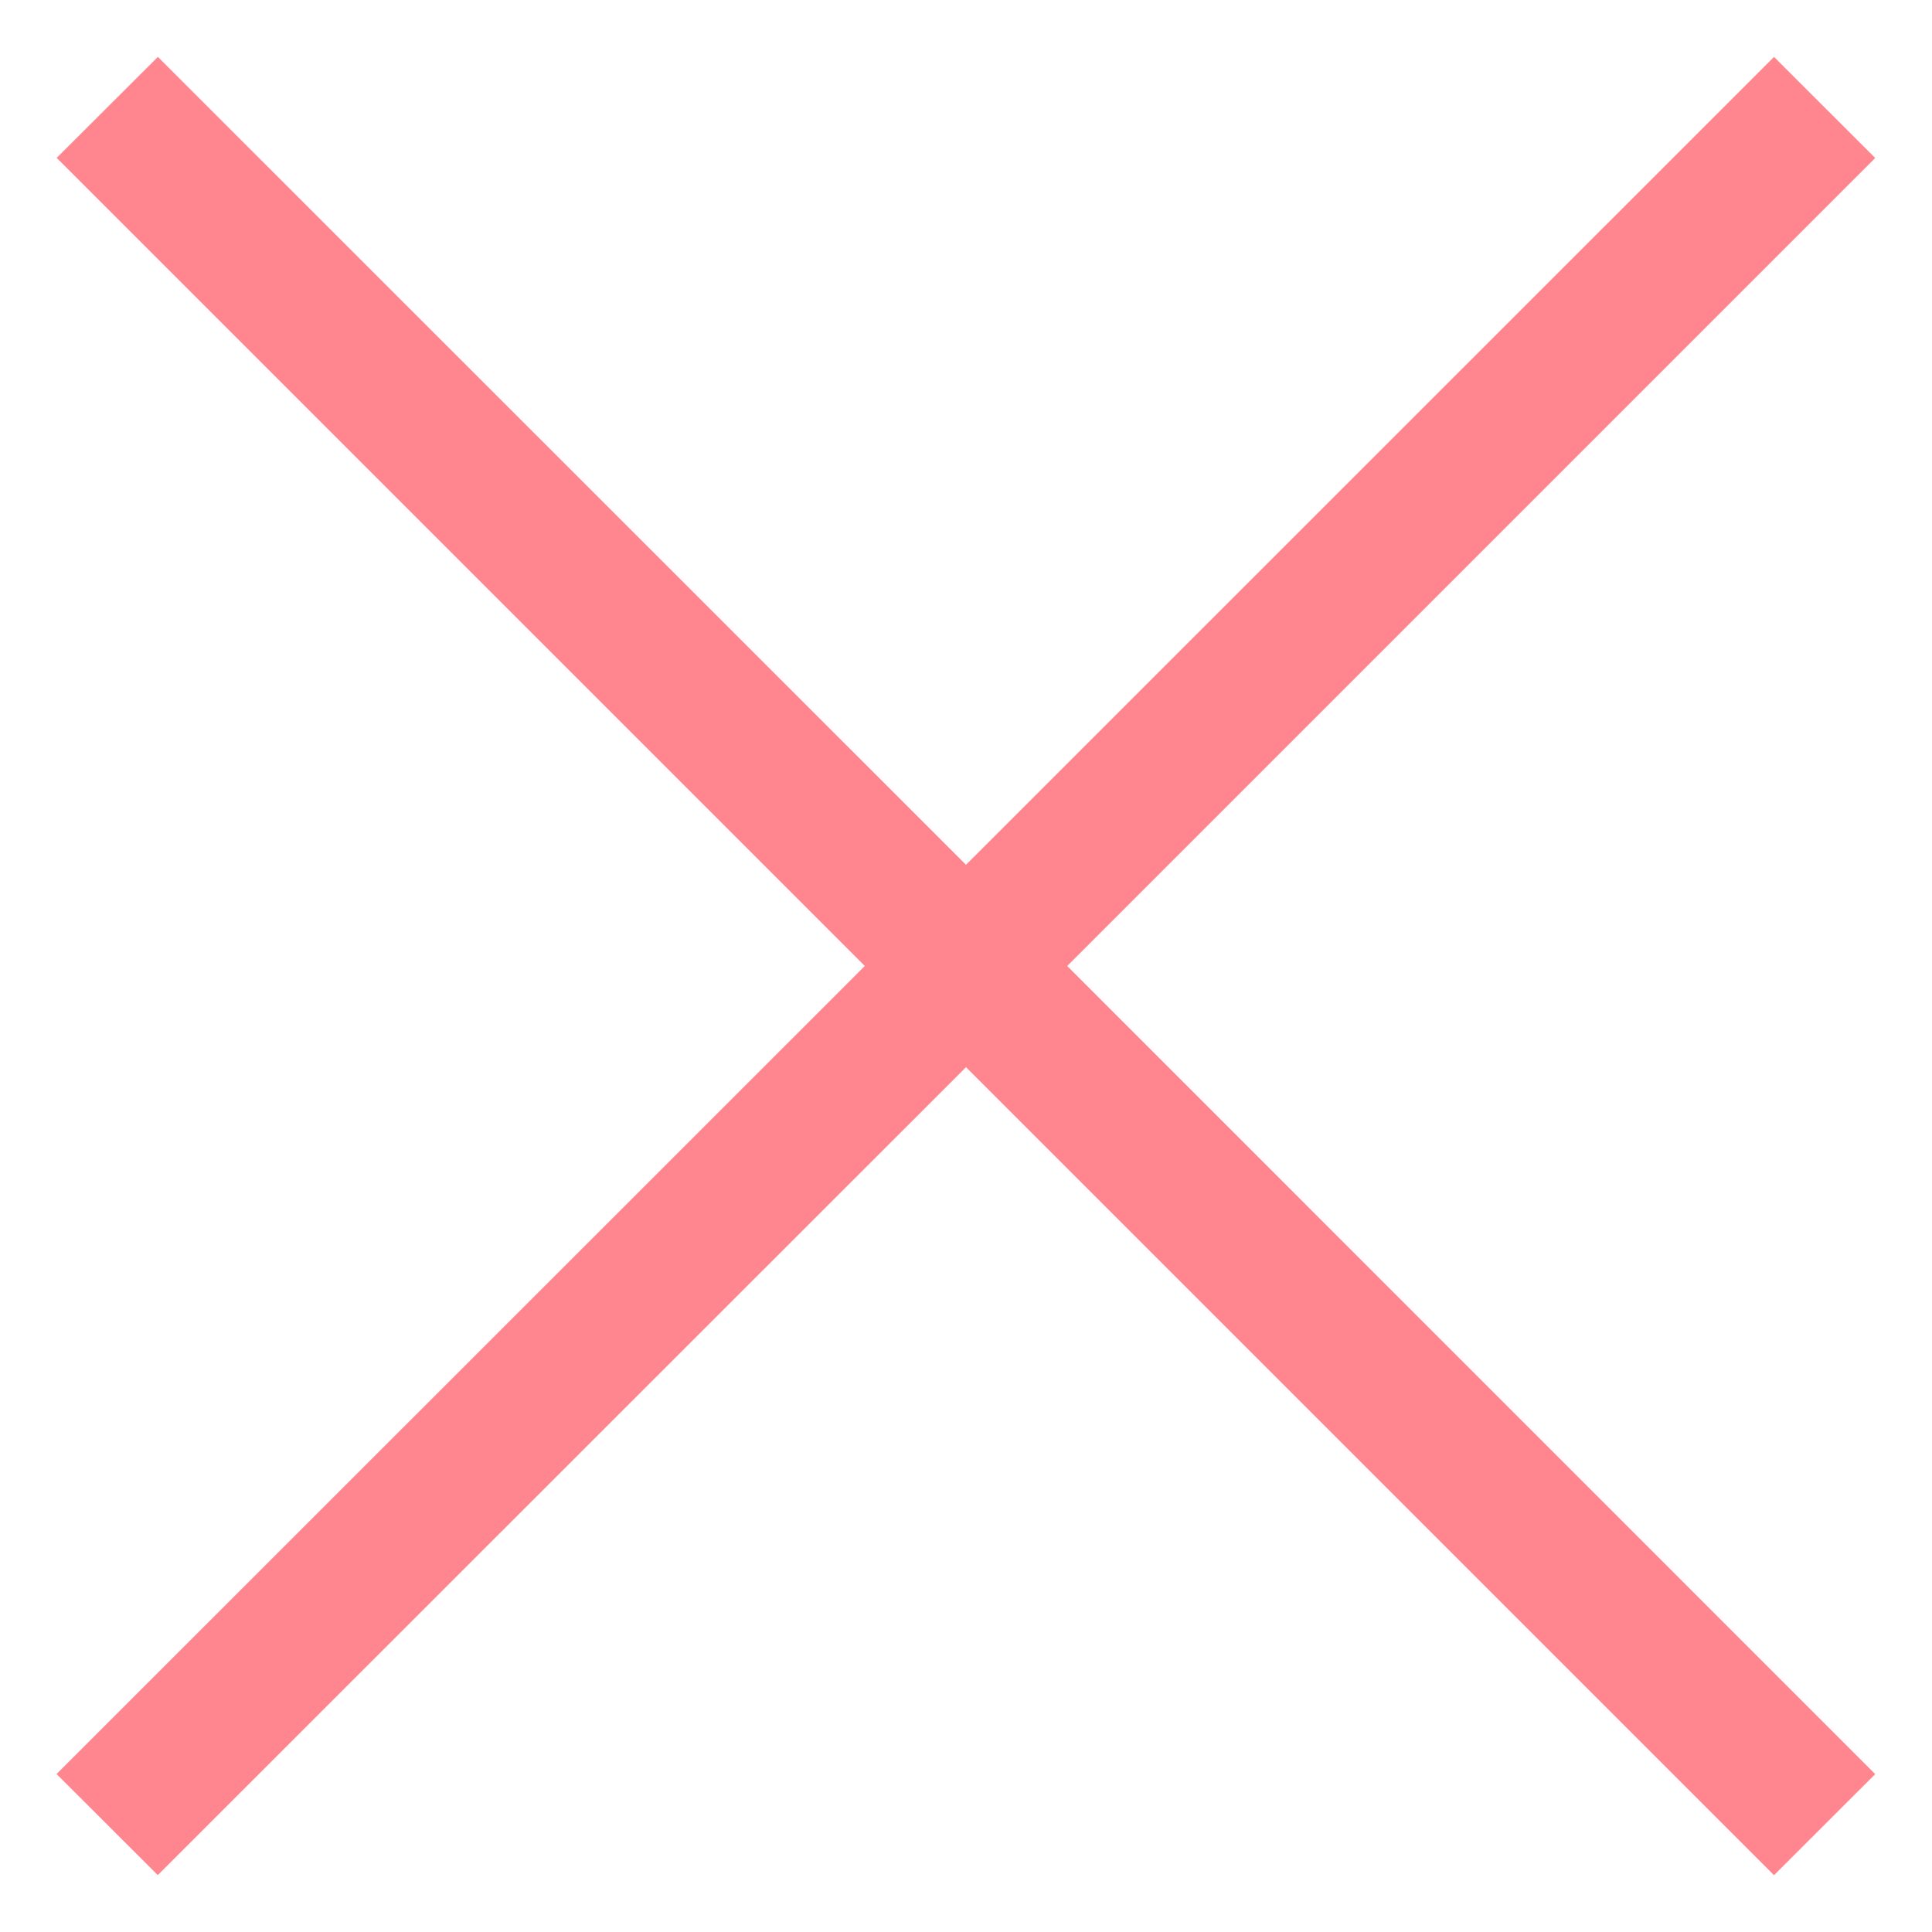
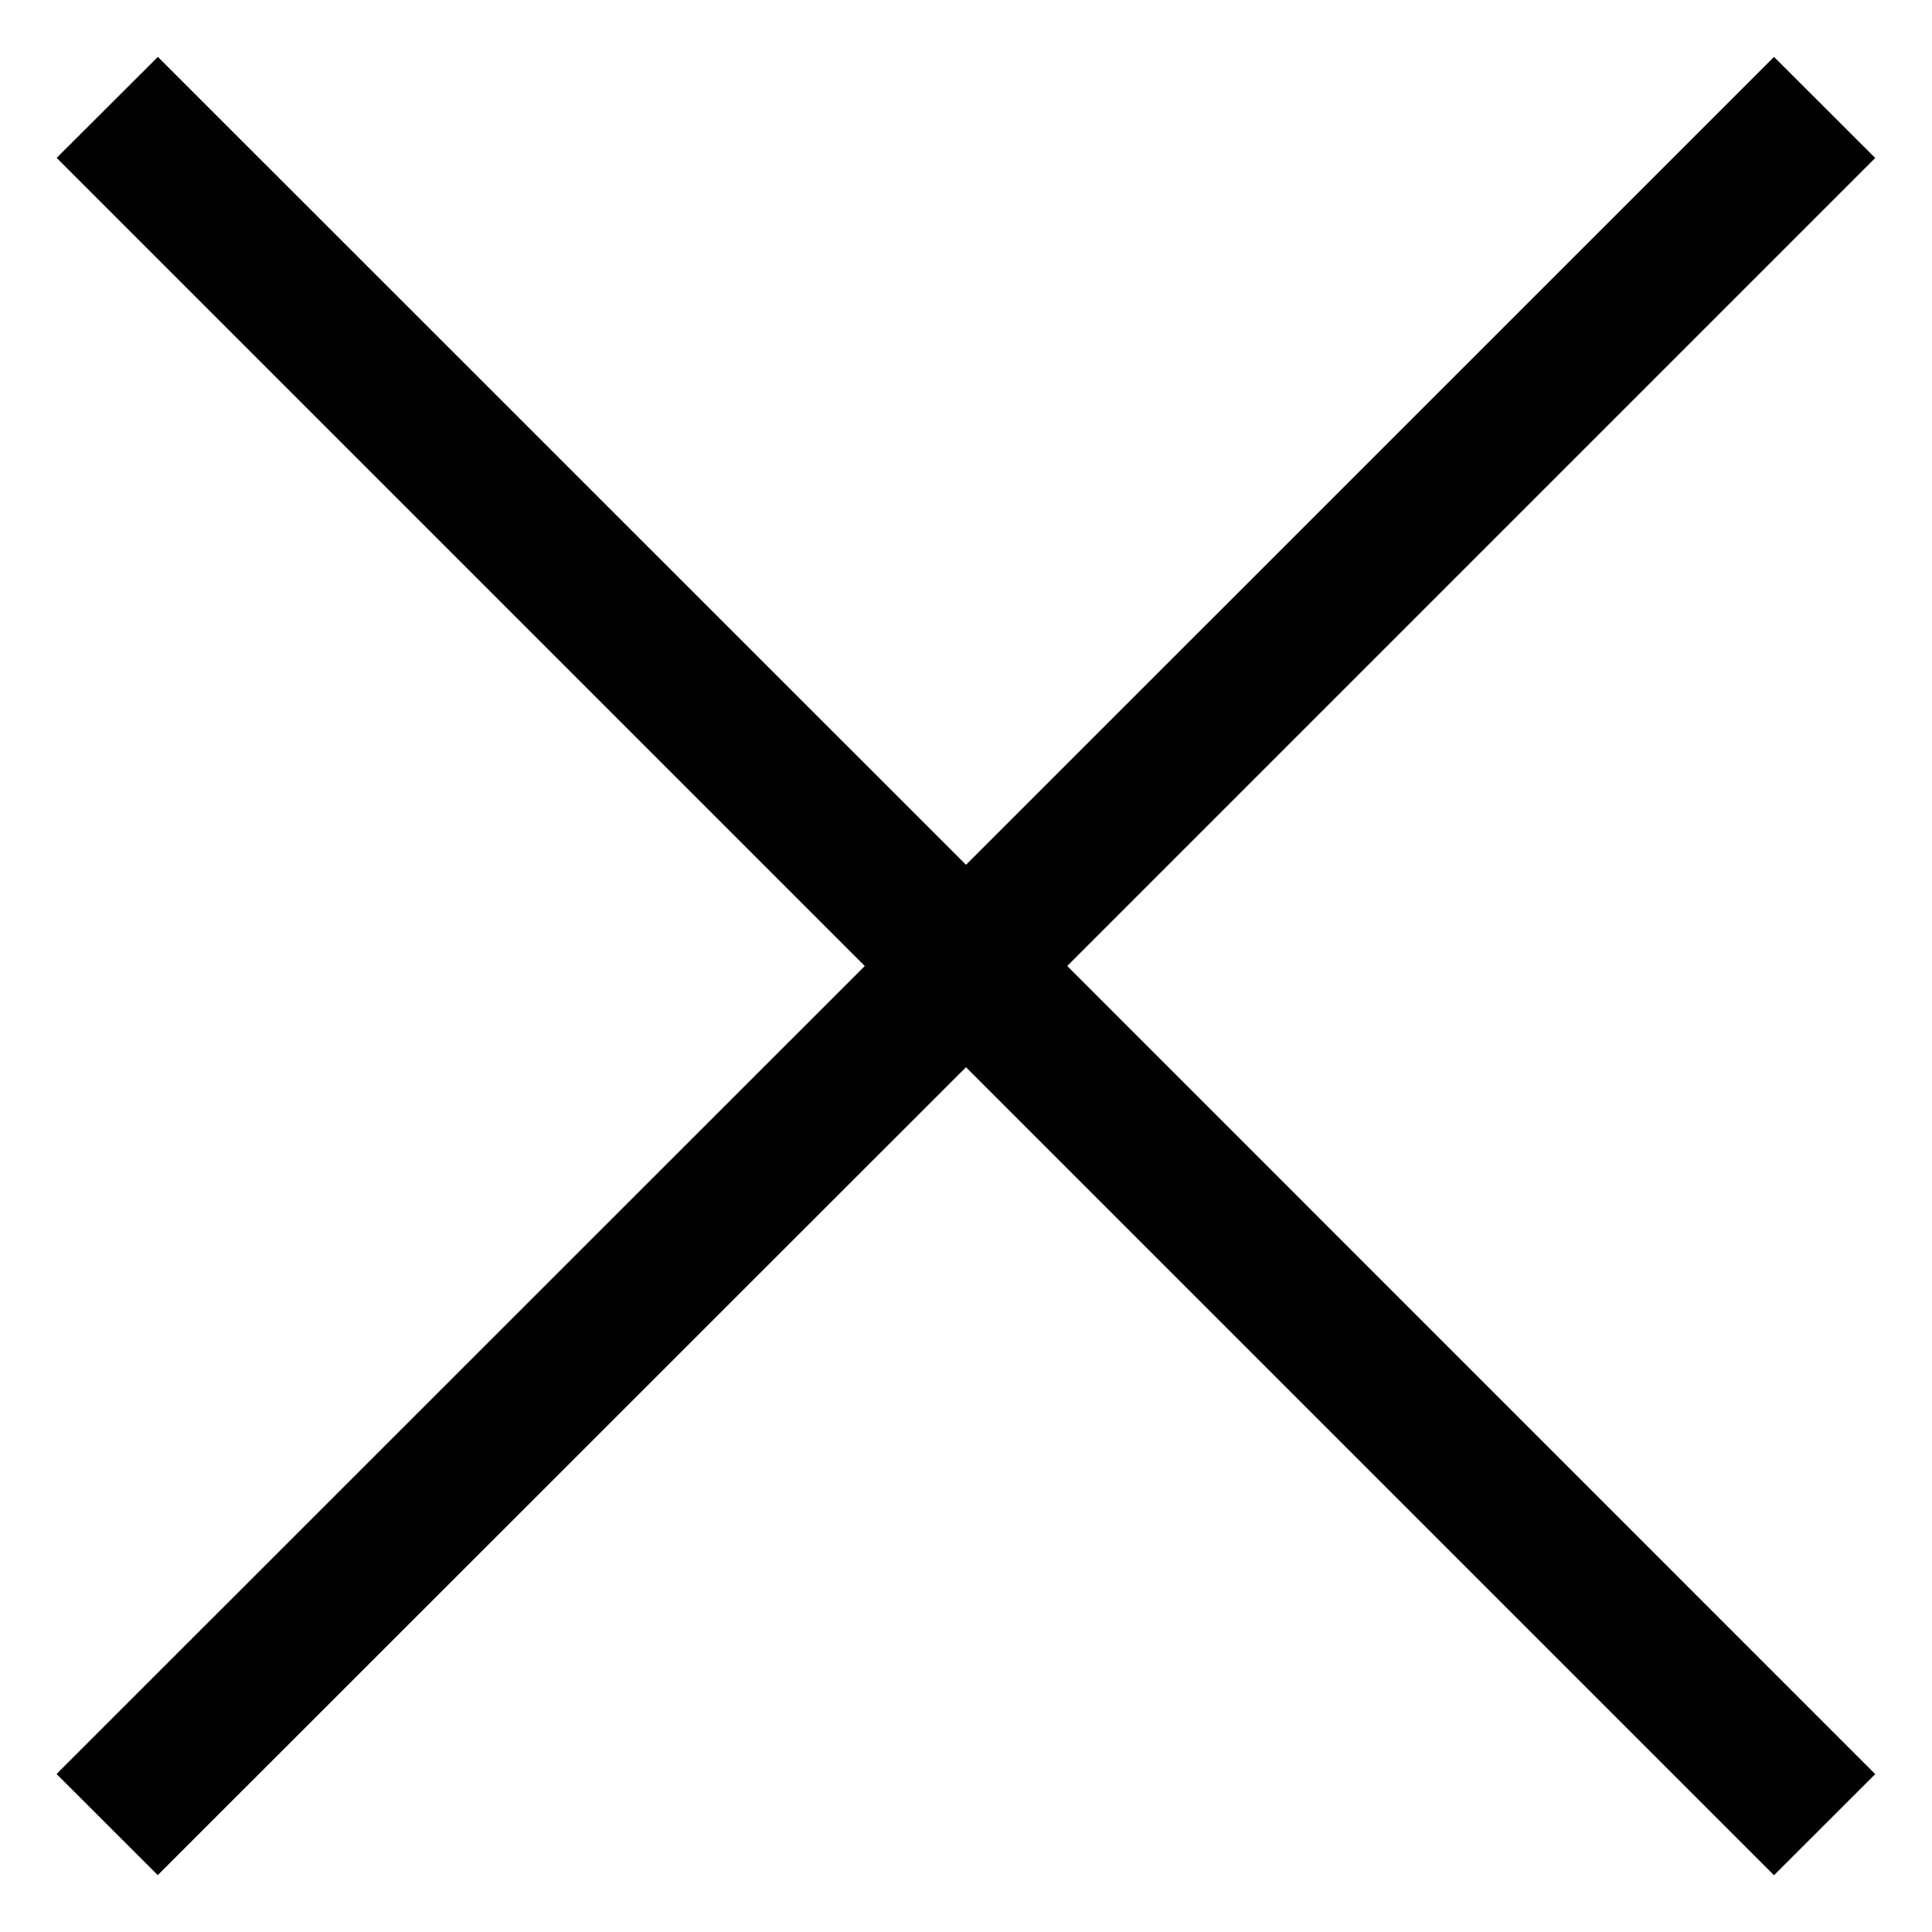
- <svg xmlns="http://www.w3.org/2000/svg" width="18" height="18" fill="none">
-   <path fill-rule="evenodd" clip-rule="evenodd" d="M8.057 9 .528 1.471 1.471.53 9 8.057 16.528.53l.943.942L9.943 9l7.528 7.529-.943.942L9 9.943 1.47 17.47l-.943-.942L8.057 9Z" fill="#FF868E" />
+ <svg xmlns="http://www.w3.org/2000/svg" width="18" height="18">
+   <path fill-rule="evenodd" clip-rule="evenodd" d="M8.057 9 .528 1.471 1.471.53 9 8.057 16.528.53l.943.942L9.943 9l7.528 7.529-.943.942L9 9.943 1.47 17.47l-.943-.942L8.057 9Z" />
</svg>
